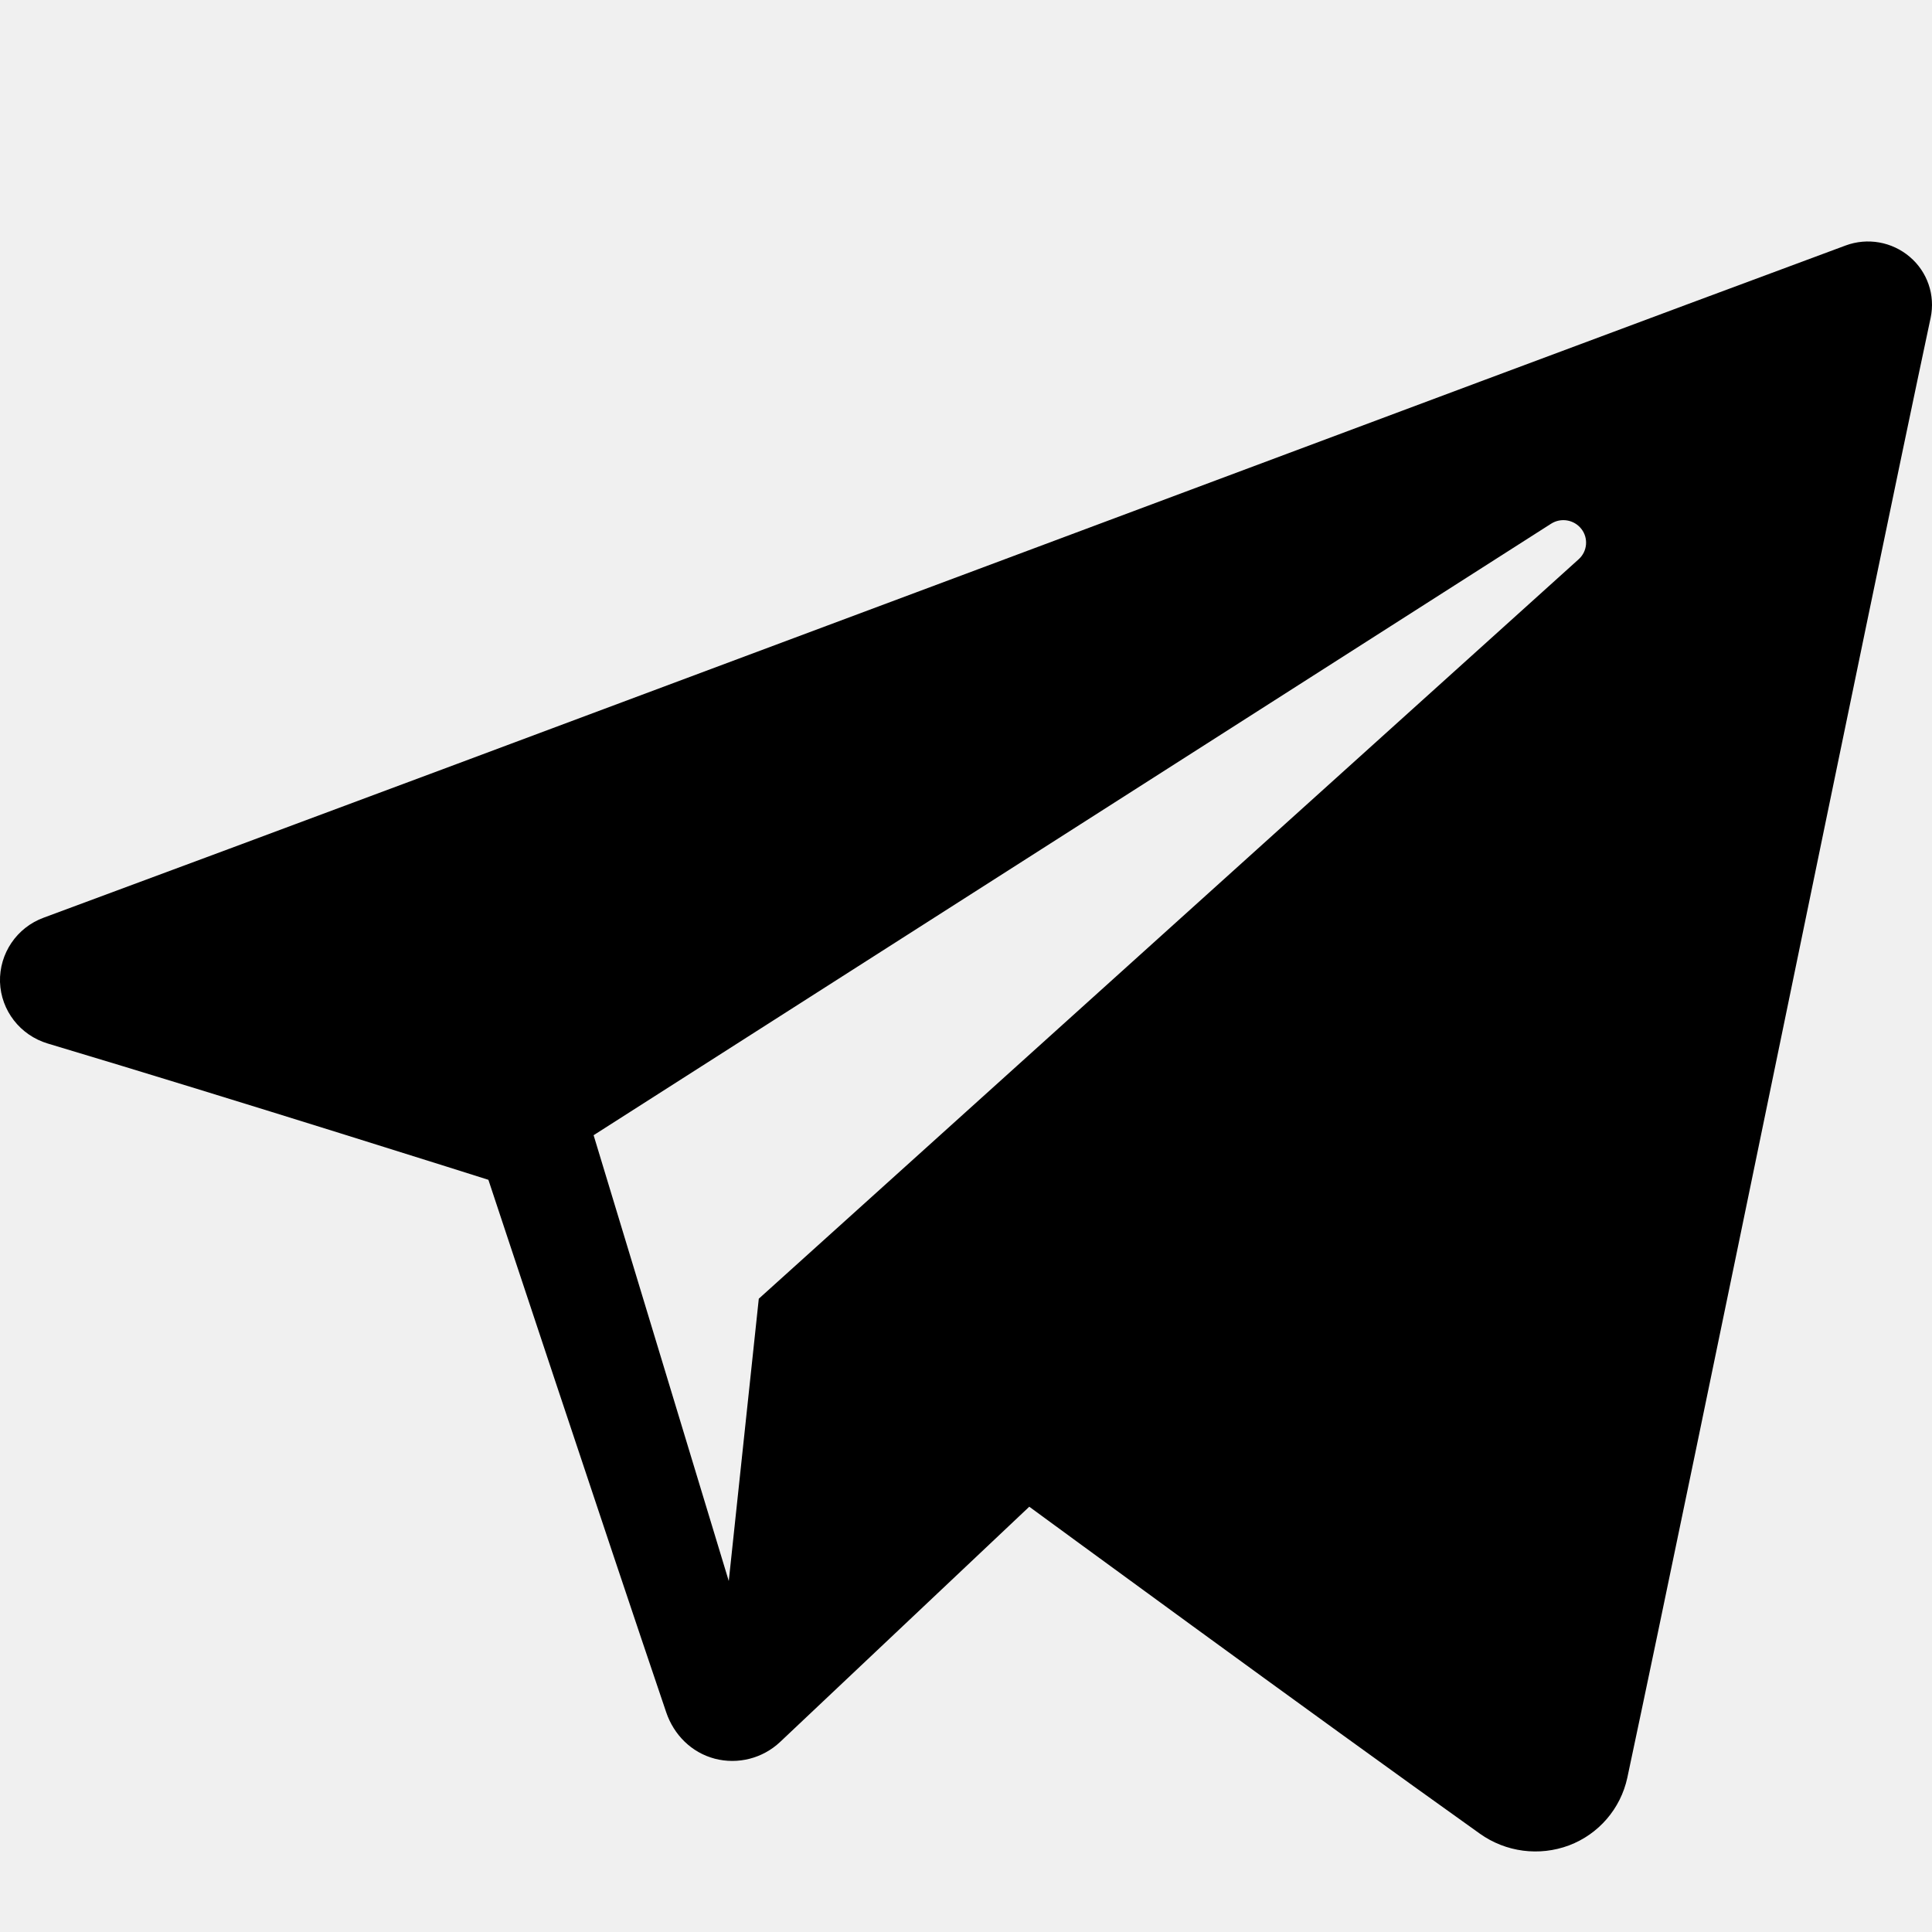
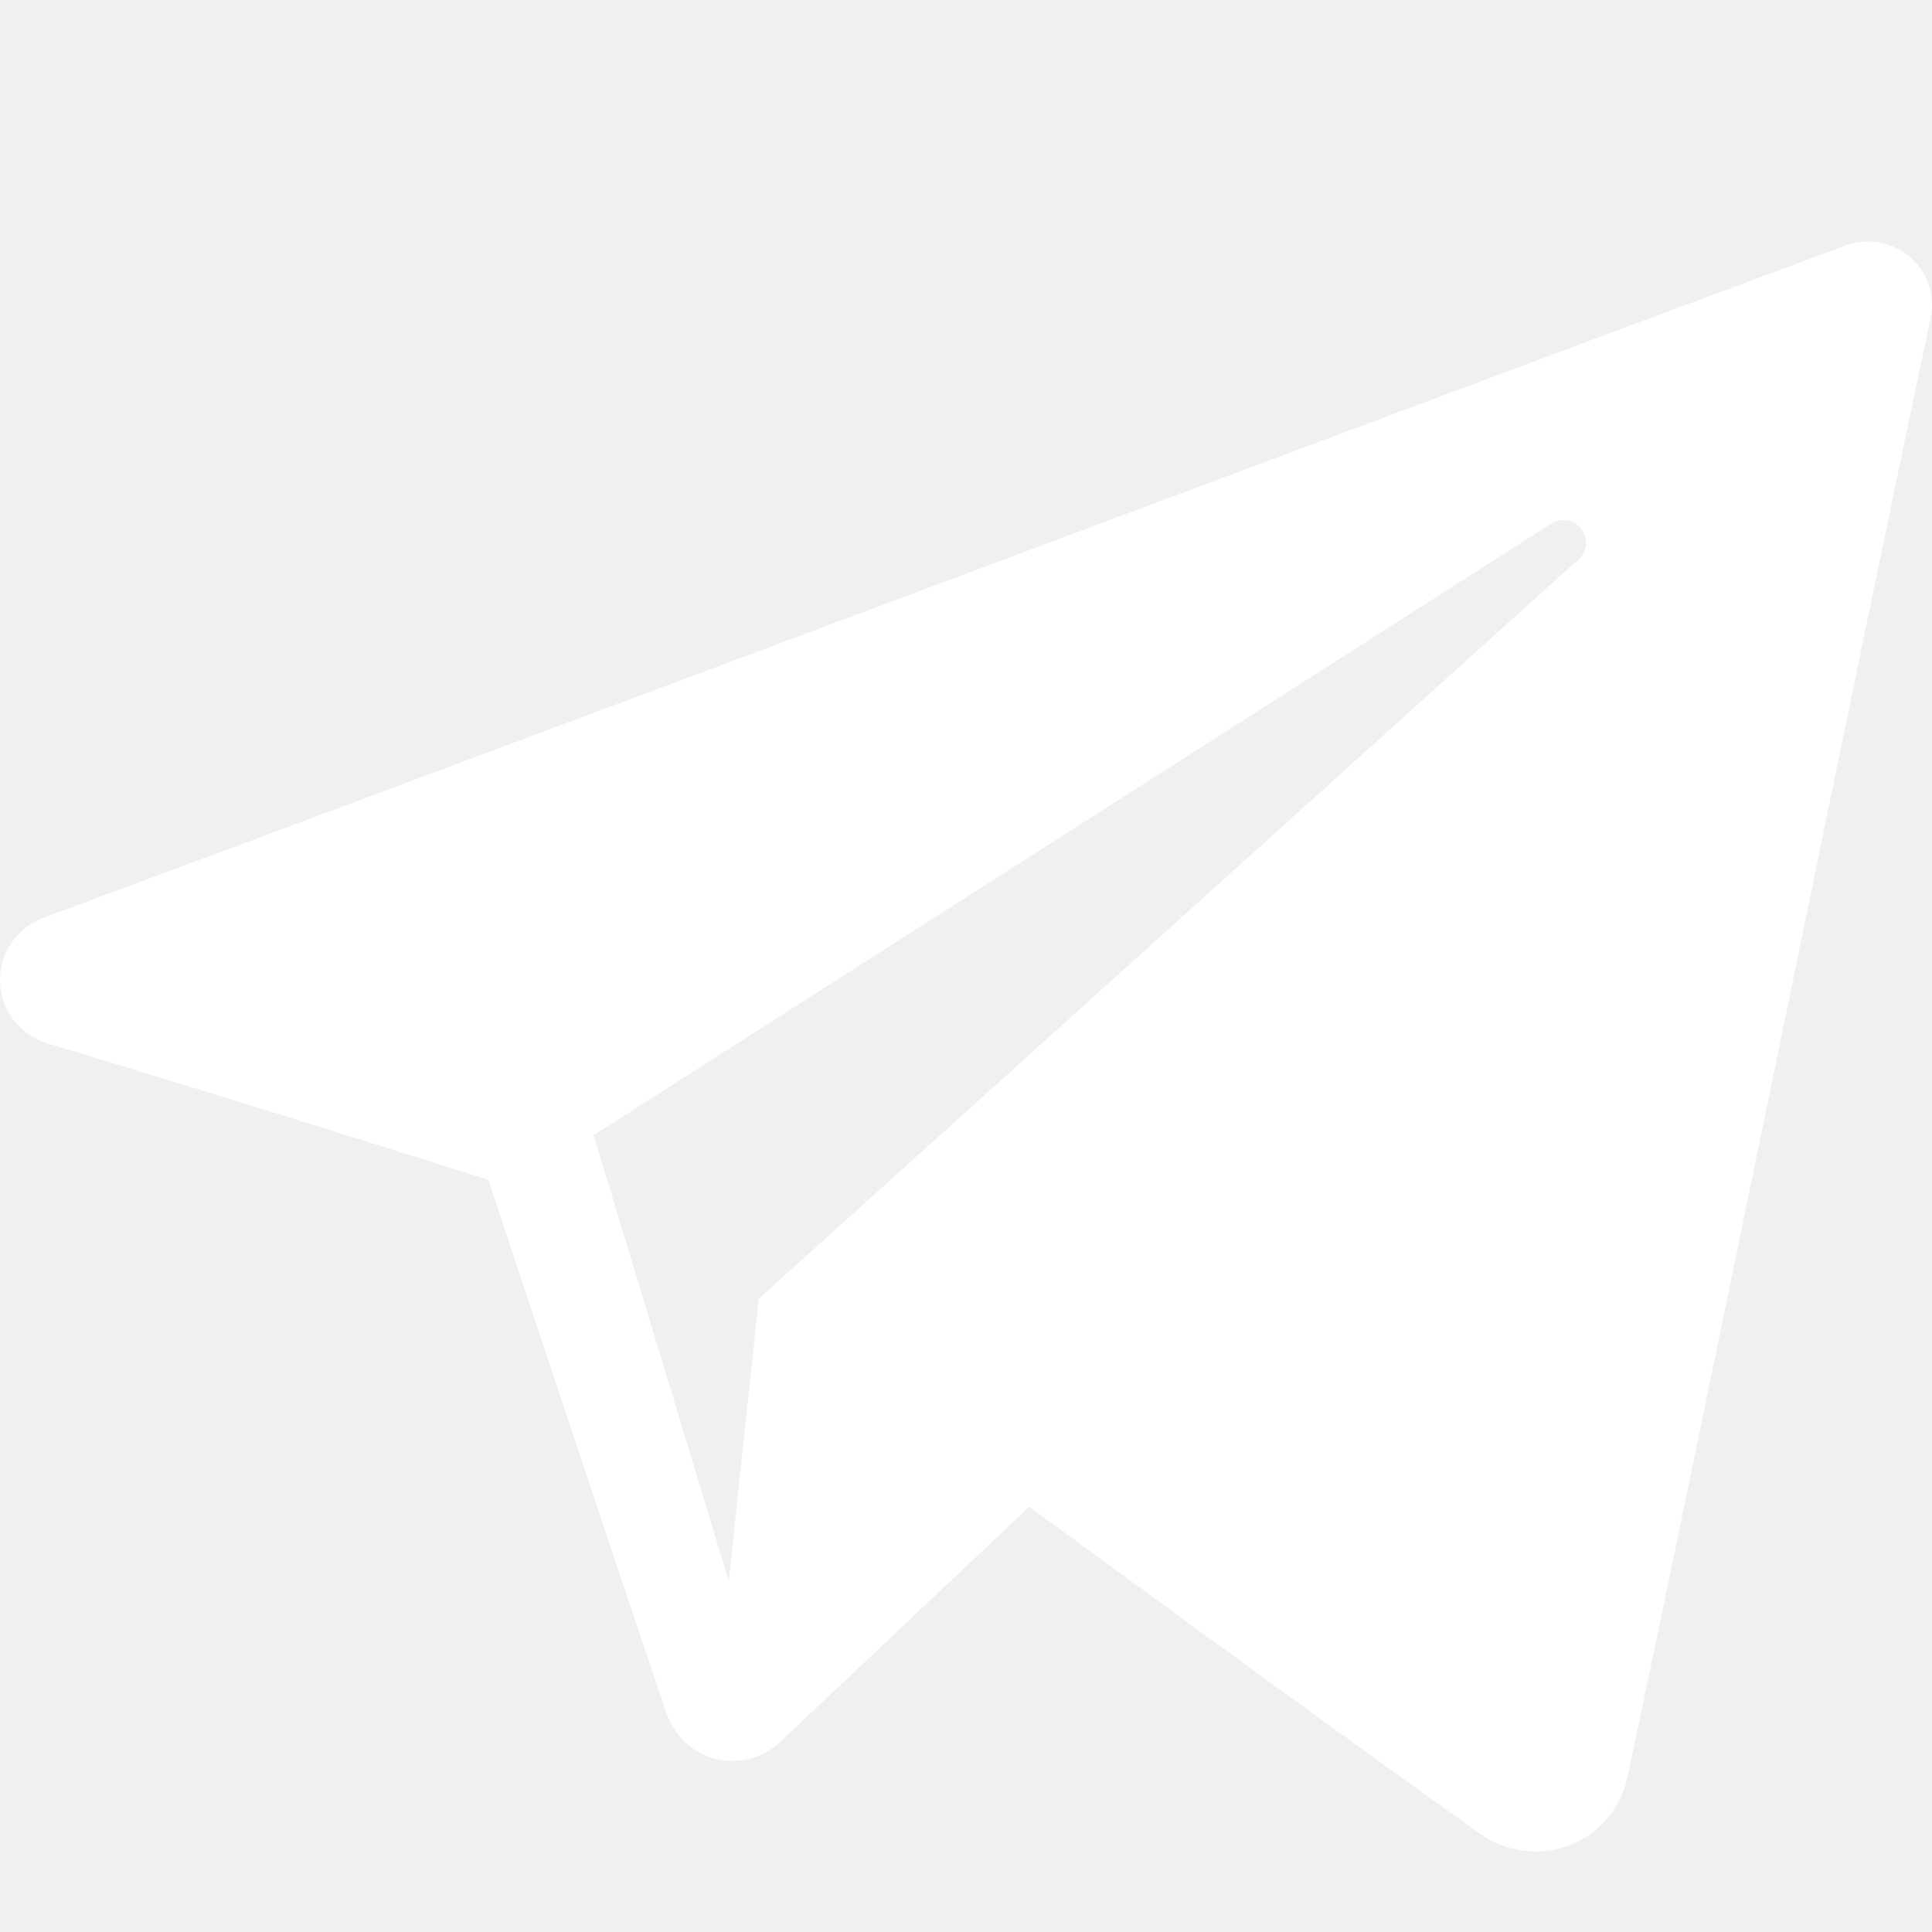
<svg xmlns="http://www.w3.org/2000/svg" width="24" height="24" fill-rule="evenodd" clip-rule="evenodd" stroke-linejoin="round" stroke-miterlimit="1.414">
-   <path d="M18.384 22.779a1.19 1.19 0 0 0 1.107.145 1.16 1.16 0 0 0 .724-.84C21.084 18 23.192 7.663 23.983 3.948a.78.78 0 0 0-.26-.758.8.8 0 0 0-.797-.14C18.733 4.602 5.82 9.447.542 11.4a.827.827 0 0 0-.542.799c.012.354.25.661.593.764 2.367.708 5.474 1.693 5.474 1.693s1.452 4.385 2.209 6.615c.095.28.314.5.603.576a.866.866 0 0 0 .811-.207l3.096-2.923s3.572 2.619 5.598 4.062zm-11.01-8.677l1.679 5.538.373-3.507 10.185-9.186a.277.277 0 0 0 .033-.377.284.284 0 0 0-.376-.064L7.374 14.102z" />
+   <path fill="#fff" d="M18.384 22.779a1.19 1.19 0 0 0 1.107.145 1.16 1.16 0 0 0 .724-.84C21.084 18 23.192 7.663 23.983 3.948a.78.78 0 0 0-.26-.758.8.8 0 0 0-.797-.14C18.733 4.602 5.82 9.447.542 11.4a.827.827 0 0 0-.542.799c.012.354.25.661.593.764 2.367.708 5.474 1.693 5.474 1.693s1.452 4.385 2.209 6.615c.095.28.314.5.603.576a.866.866 0 0 0 .811-.207l3.096-2.923s3.572 2.619 5.598 4.062zm-11.01-8.677l1.679 5.538.373-3.507 10.185-9.186a.277.277 0 0 0 .033-.377.284.284 0 0 0-.376-.064L7.374 14.102z" />
</svg>
